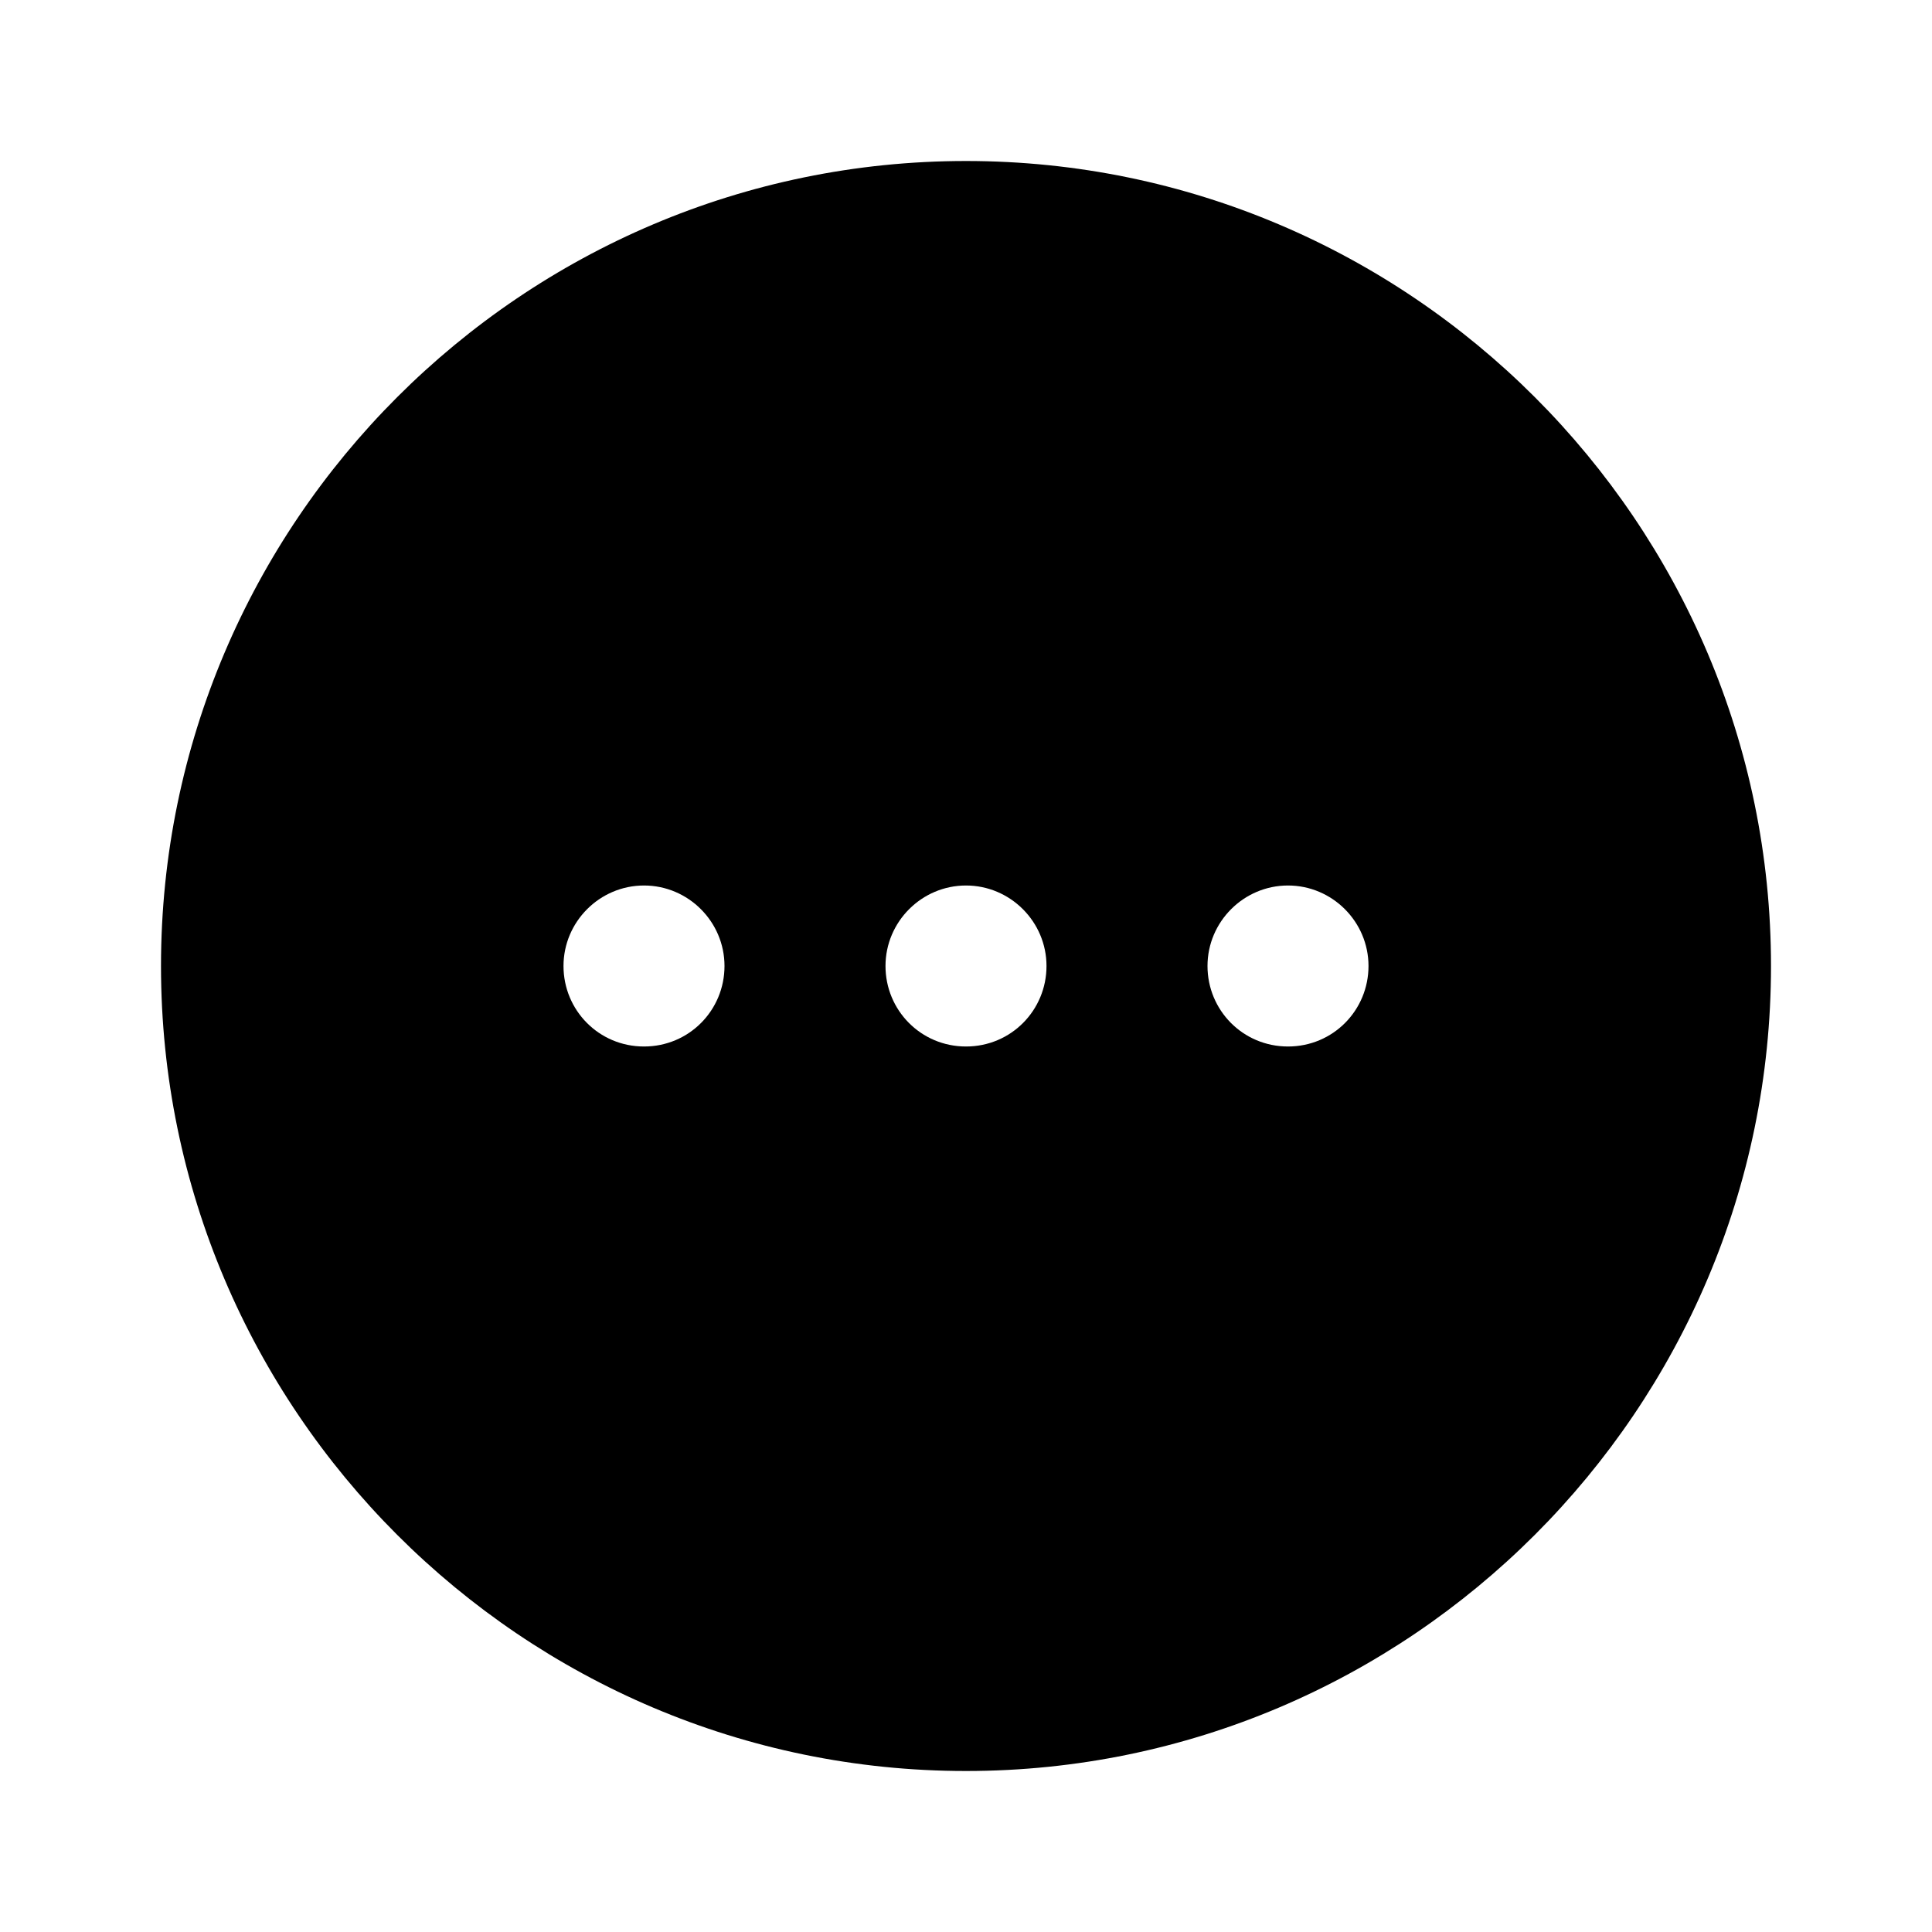
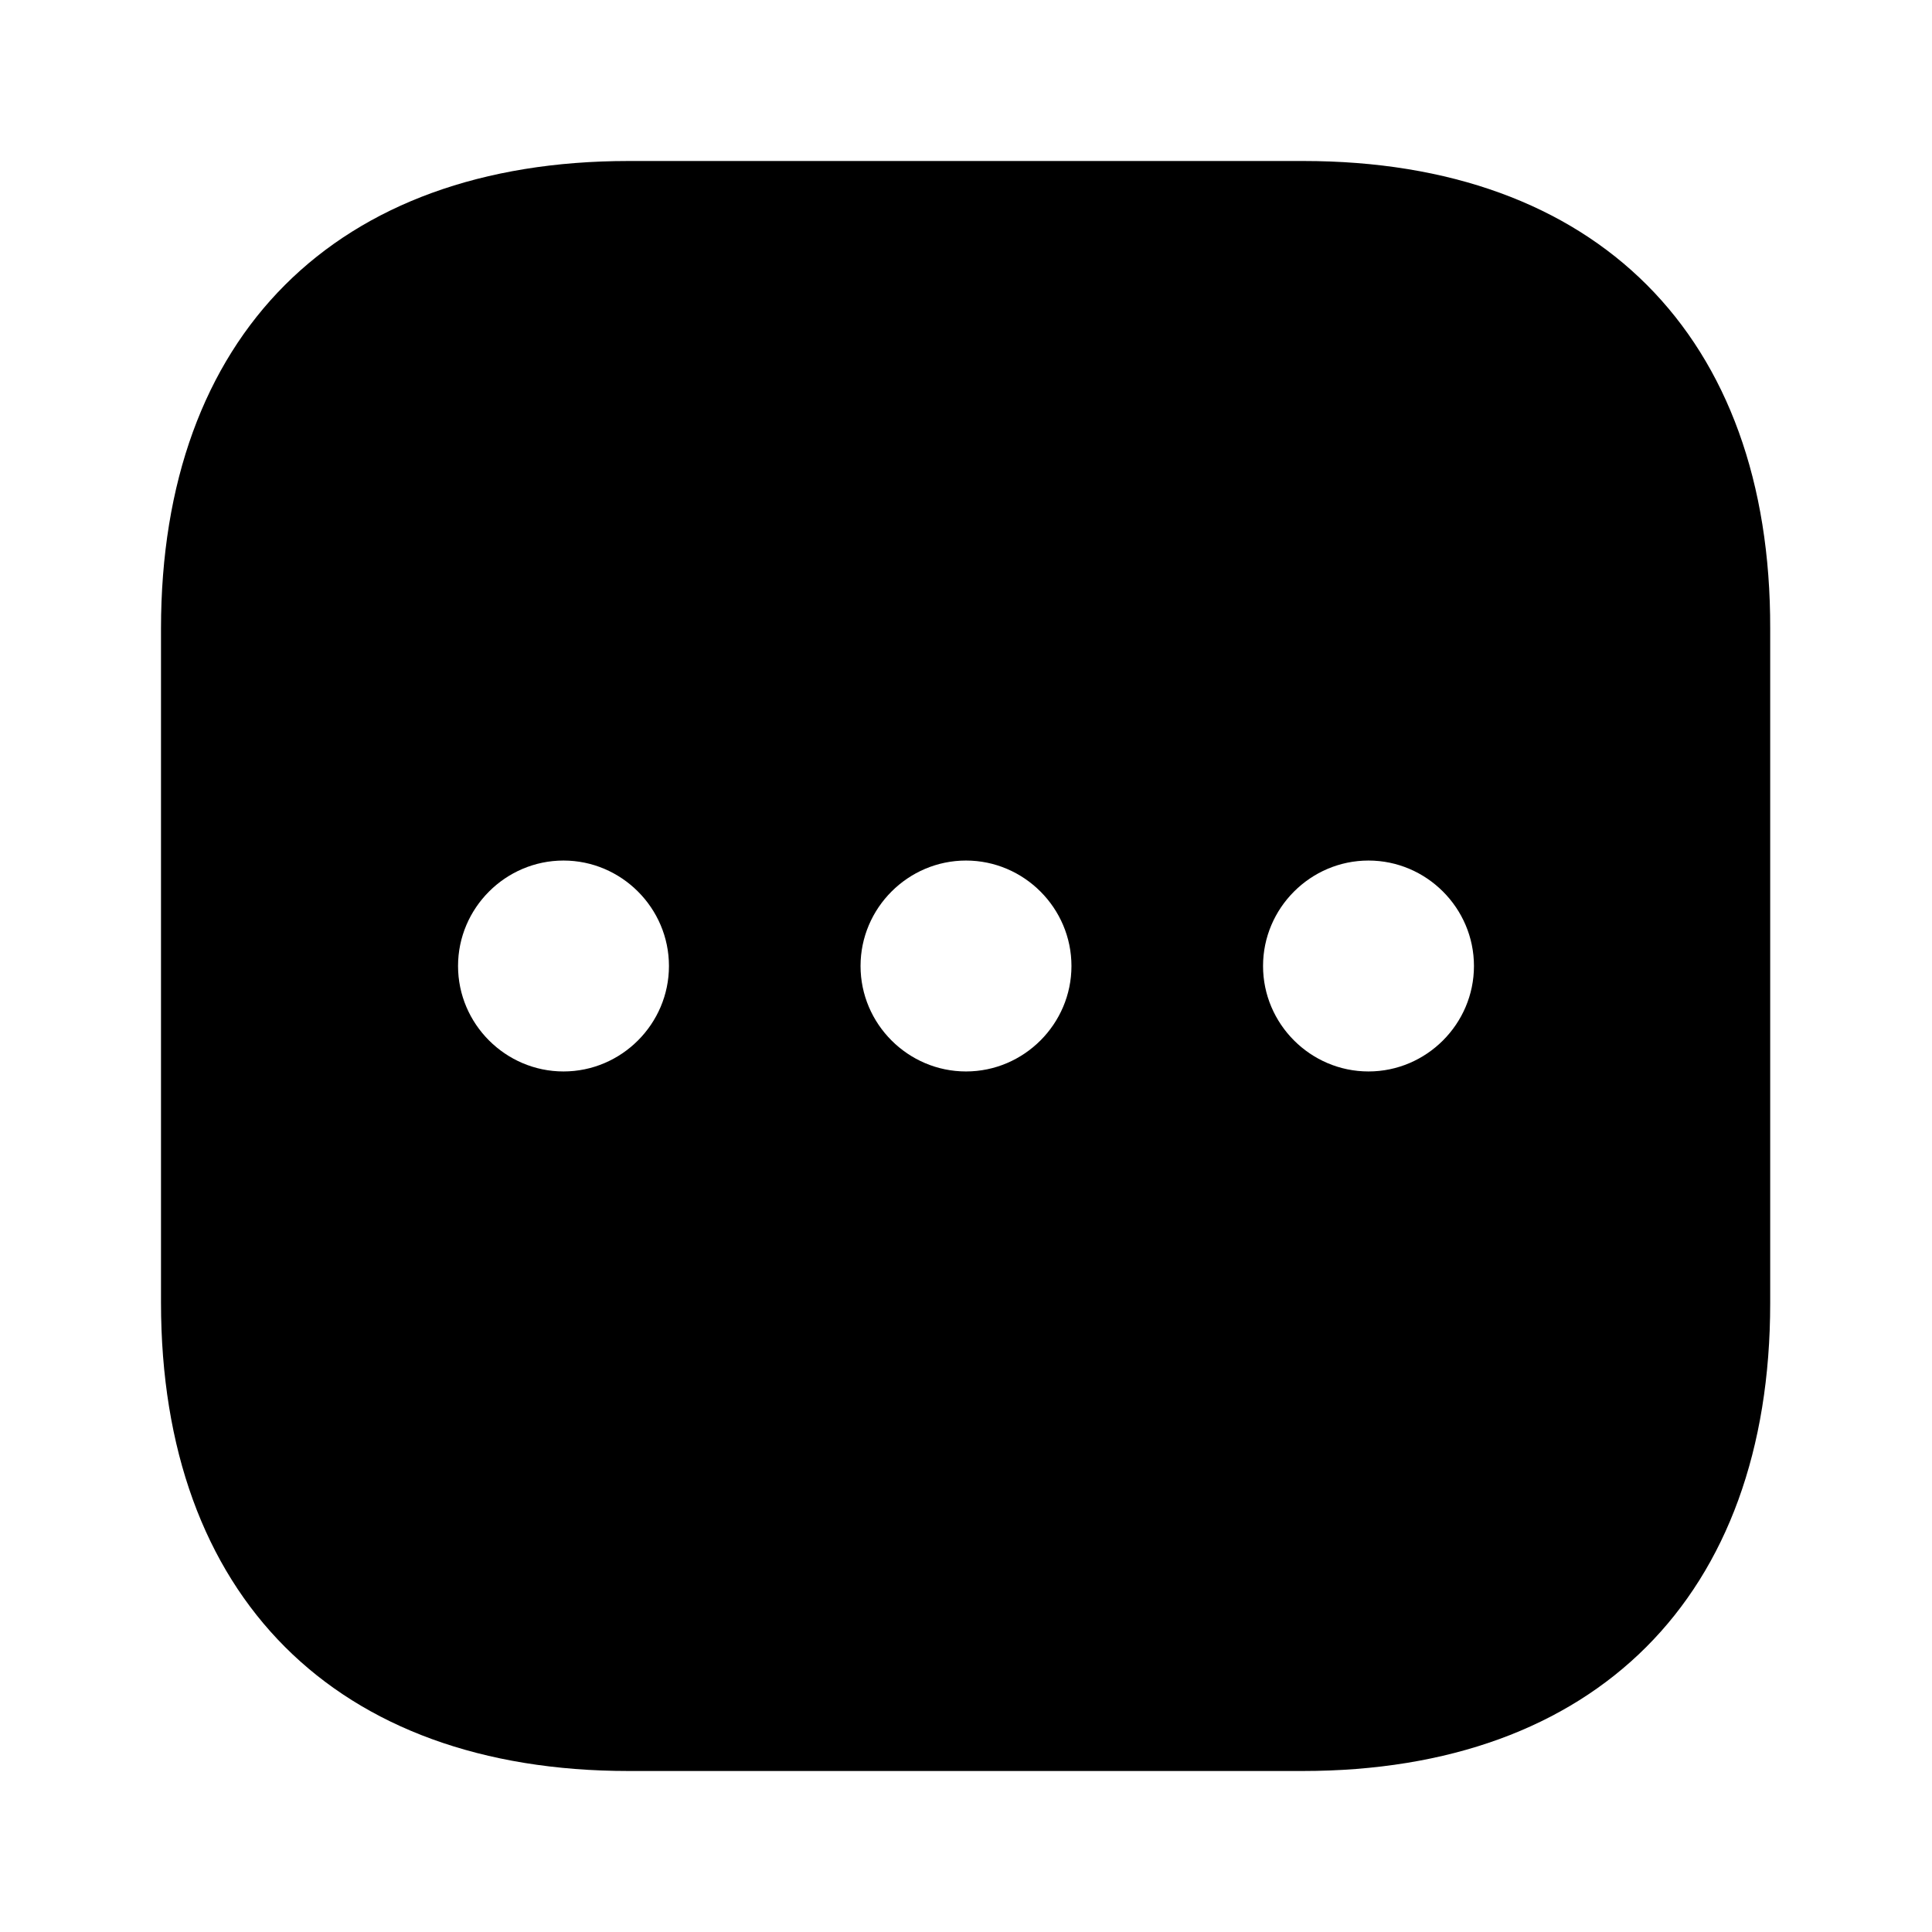
<svg xmlns="http://www.w3.org/2000/svg" width="24" height="24" viewBox="0 0 24 24" fill="none">
-   <path d="M12 2C6.49 2 2 6.49 2 12C2 17.51 6.49 22 12 22C17.51 22 22 17.51 22 12C22 6.49 17.51 2 12 2ZM8 13C7.44 13 7 12.55 7 12C7 11.45 7.45 11 8 11C8.55 11 9 11.45 9 12C9 12.55 8.56 13 8 13ZM12 13C11.44 13 11 12.55 11 12C11 11.45 11.45 11 12 11C12.55 11 13 11.45 13 12C13 12.55 12.56 13 12 13ZM16 13C15.44 13 15 12.55 15 12C15 11.45 15.45 11 16 11C16.55 11 17 11.45 17 12C17 12.55 16.56 13 16 13Z" fill="currentColor" />
+   <path d="M16.19 2H7.81C4.17 2 2 4.17 2 7.81V16.18C2 19.83 4.17 22 7.81 22H16.18C19.82 22 21.99 19.83 21.99 16.19V7.81C22 4.17 19.83 2 16.19 2ZM7 13.31C6.28 13.31 5.69 12.72 5.69 12C5.69 11.28 6.28 10.69 7 10.69C7.72 10.69 8.31 11.28 8.31 12C8.31 12.72 7.72 13.31 7 13.31ZM12 13.31C11.28 13.31 10.69 12.72 10.69 12C10.69 11.28 11.28 10.69 12 10.69C12.72 10.69 13.31 11.28 13.31 12C13.31 12.72 12.72 13.31 12 13.31ZM17 13.31C16.28 13.31 15.69 12.72 15.69 12C15.69 11.28 16.28 10.69 17 10.69C17.72 10.69 18.31 11.28 18.31 12C18.31 12.72 17.72 13.31 17 13.31Z" fill="currentColor" />
</svg>
